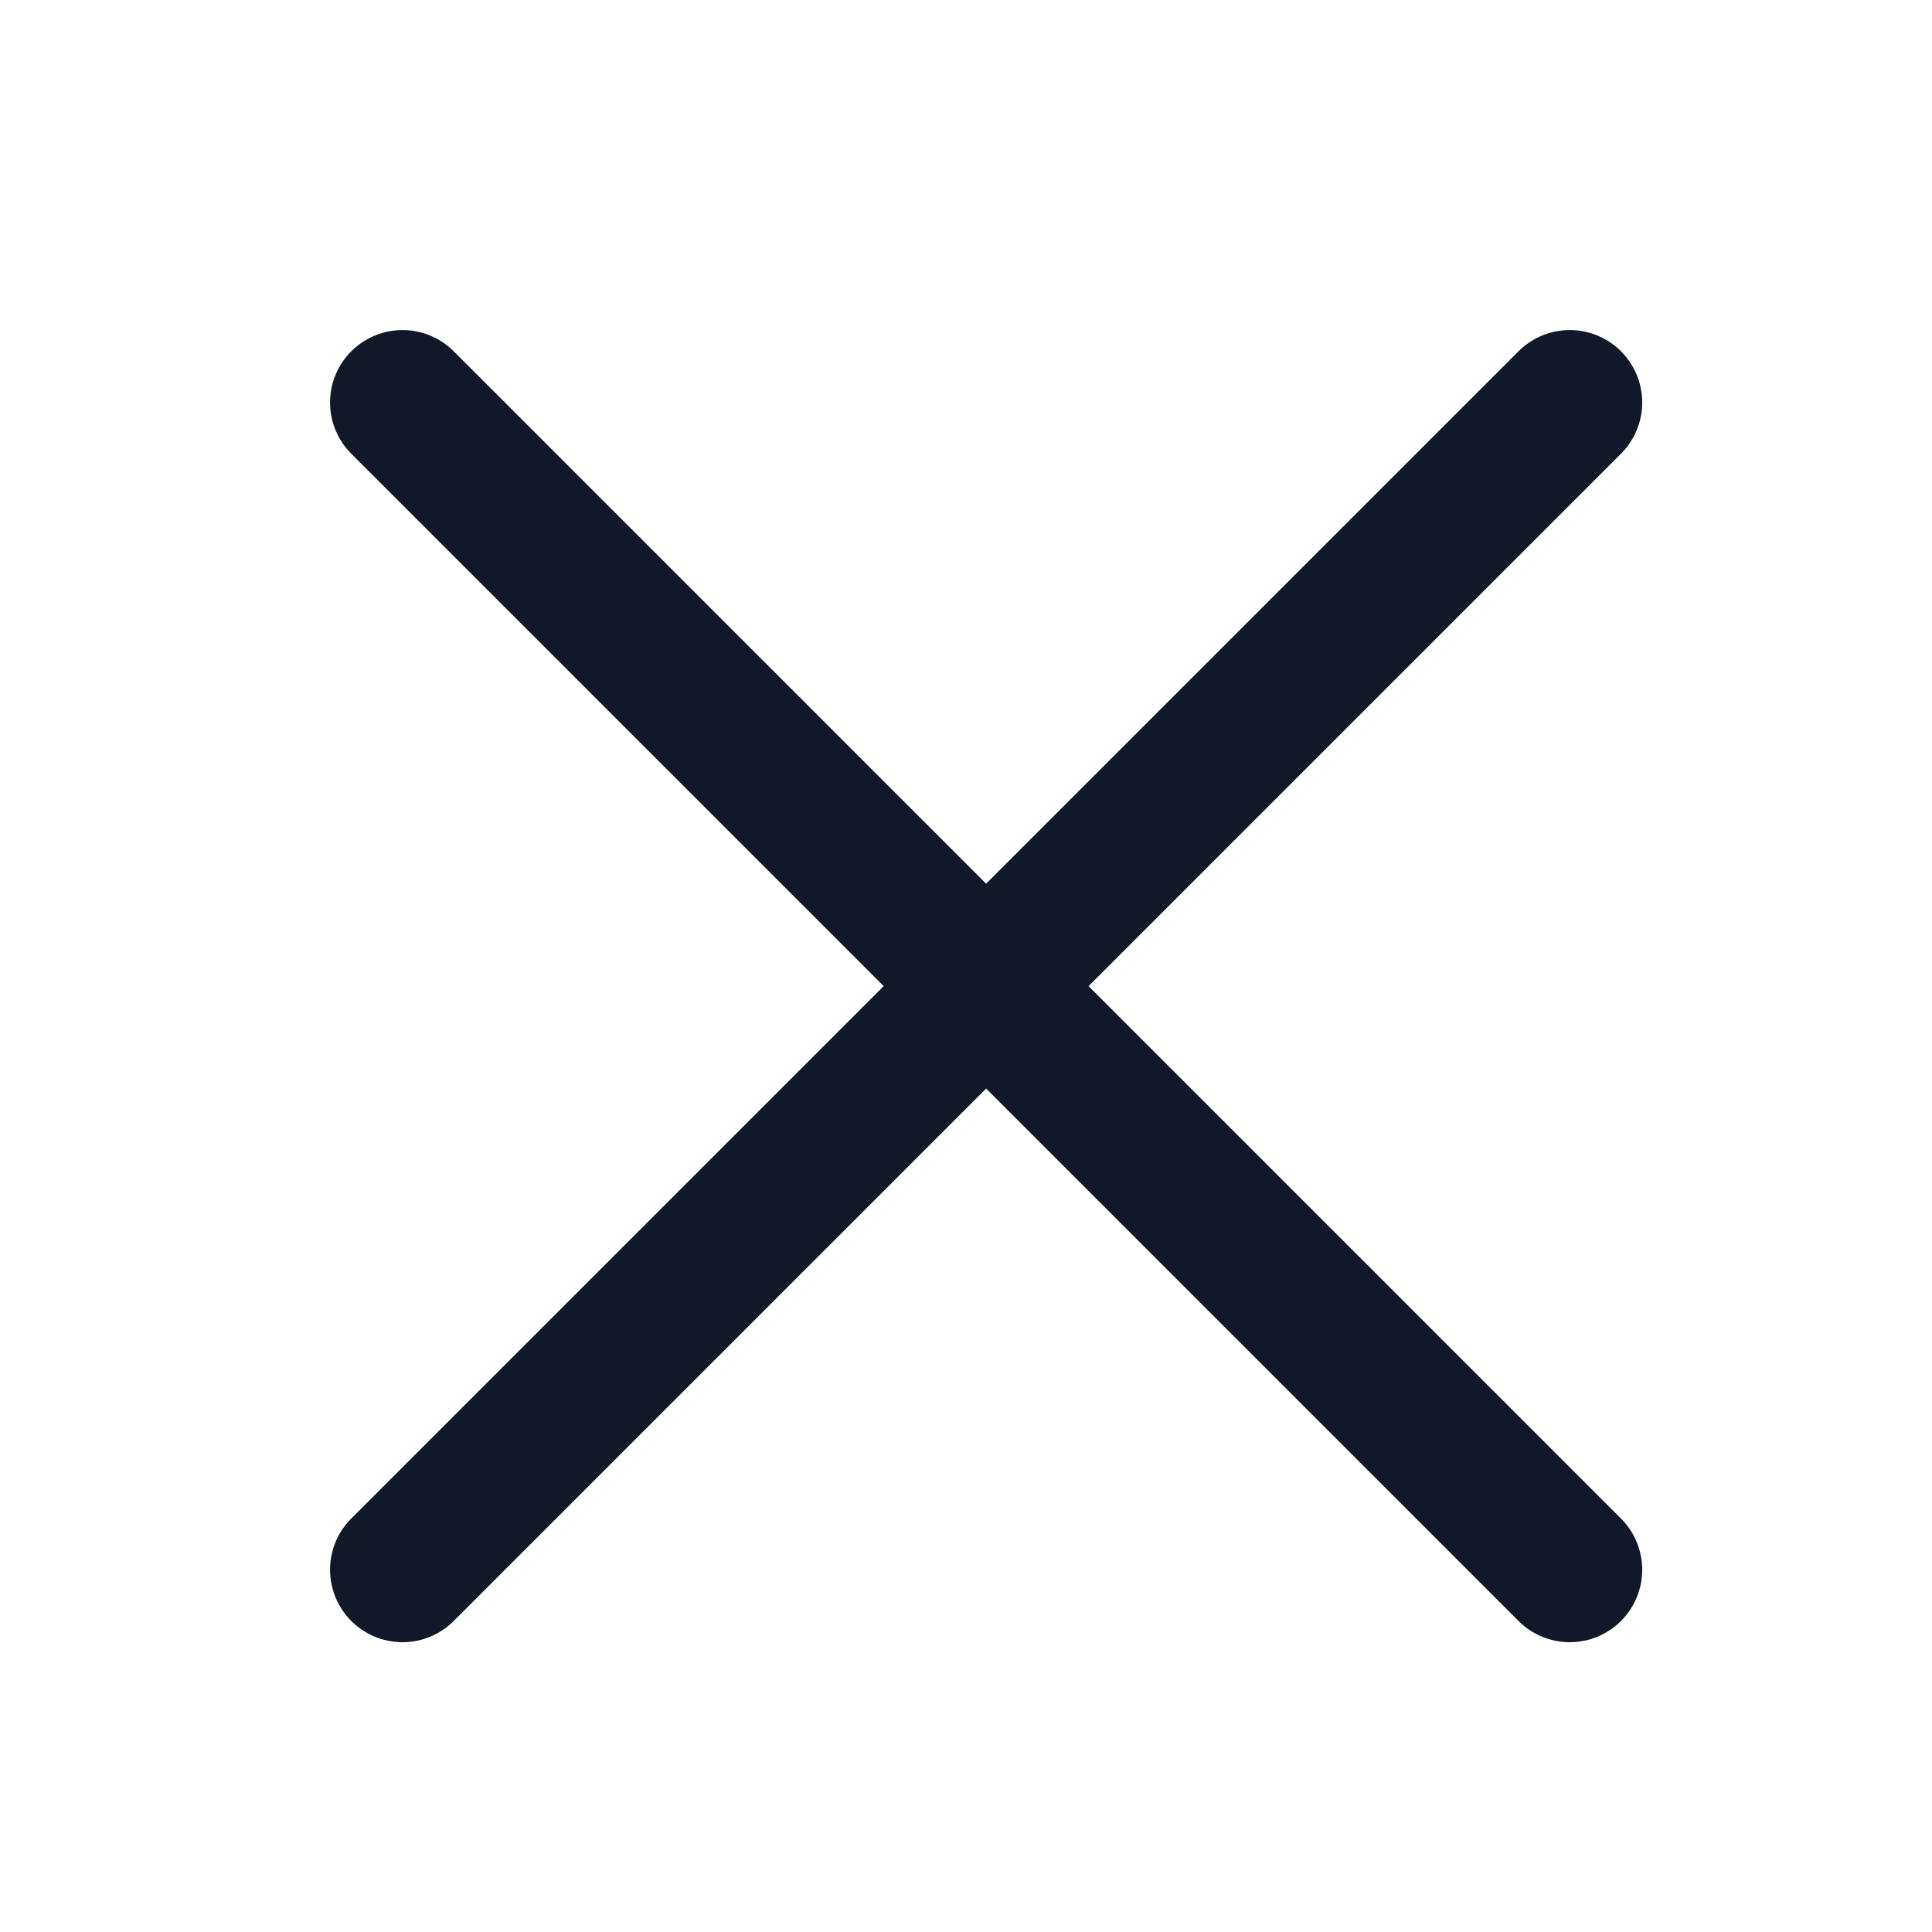
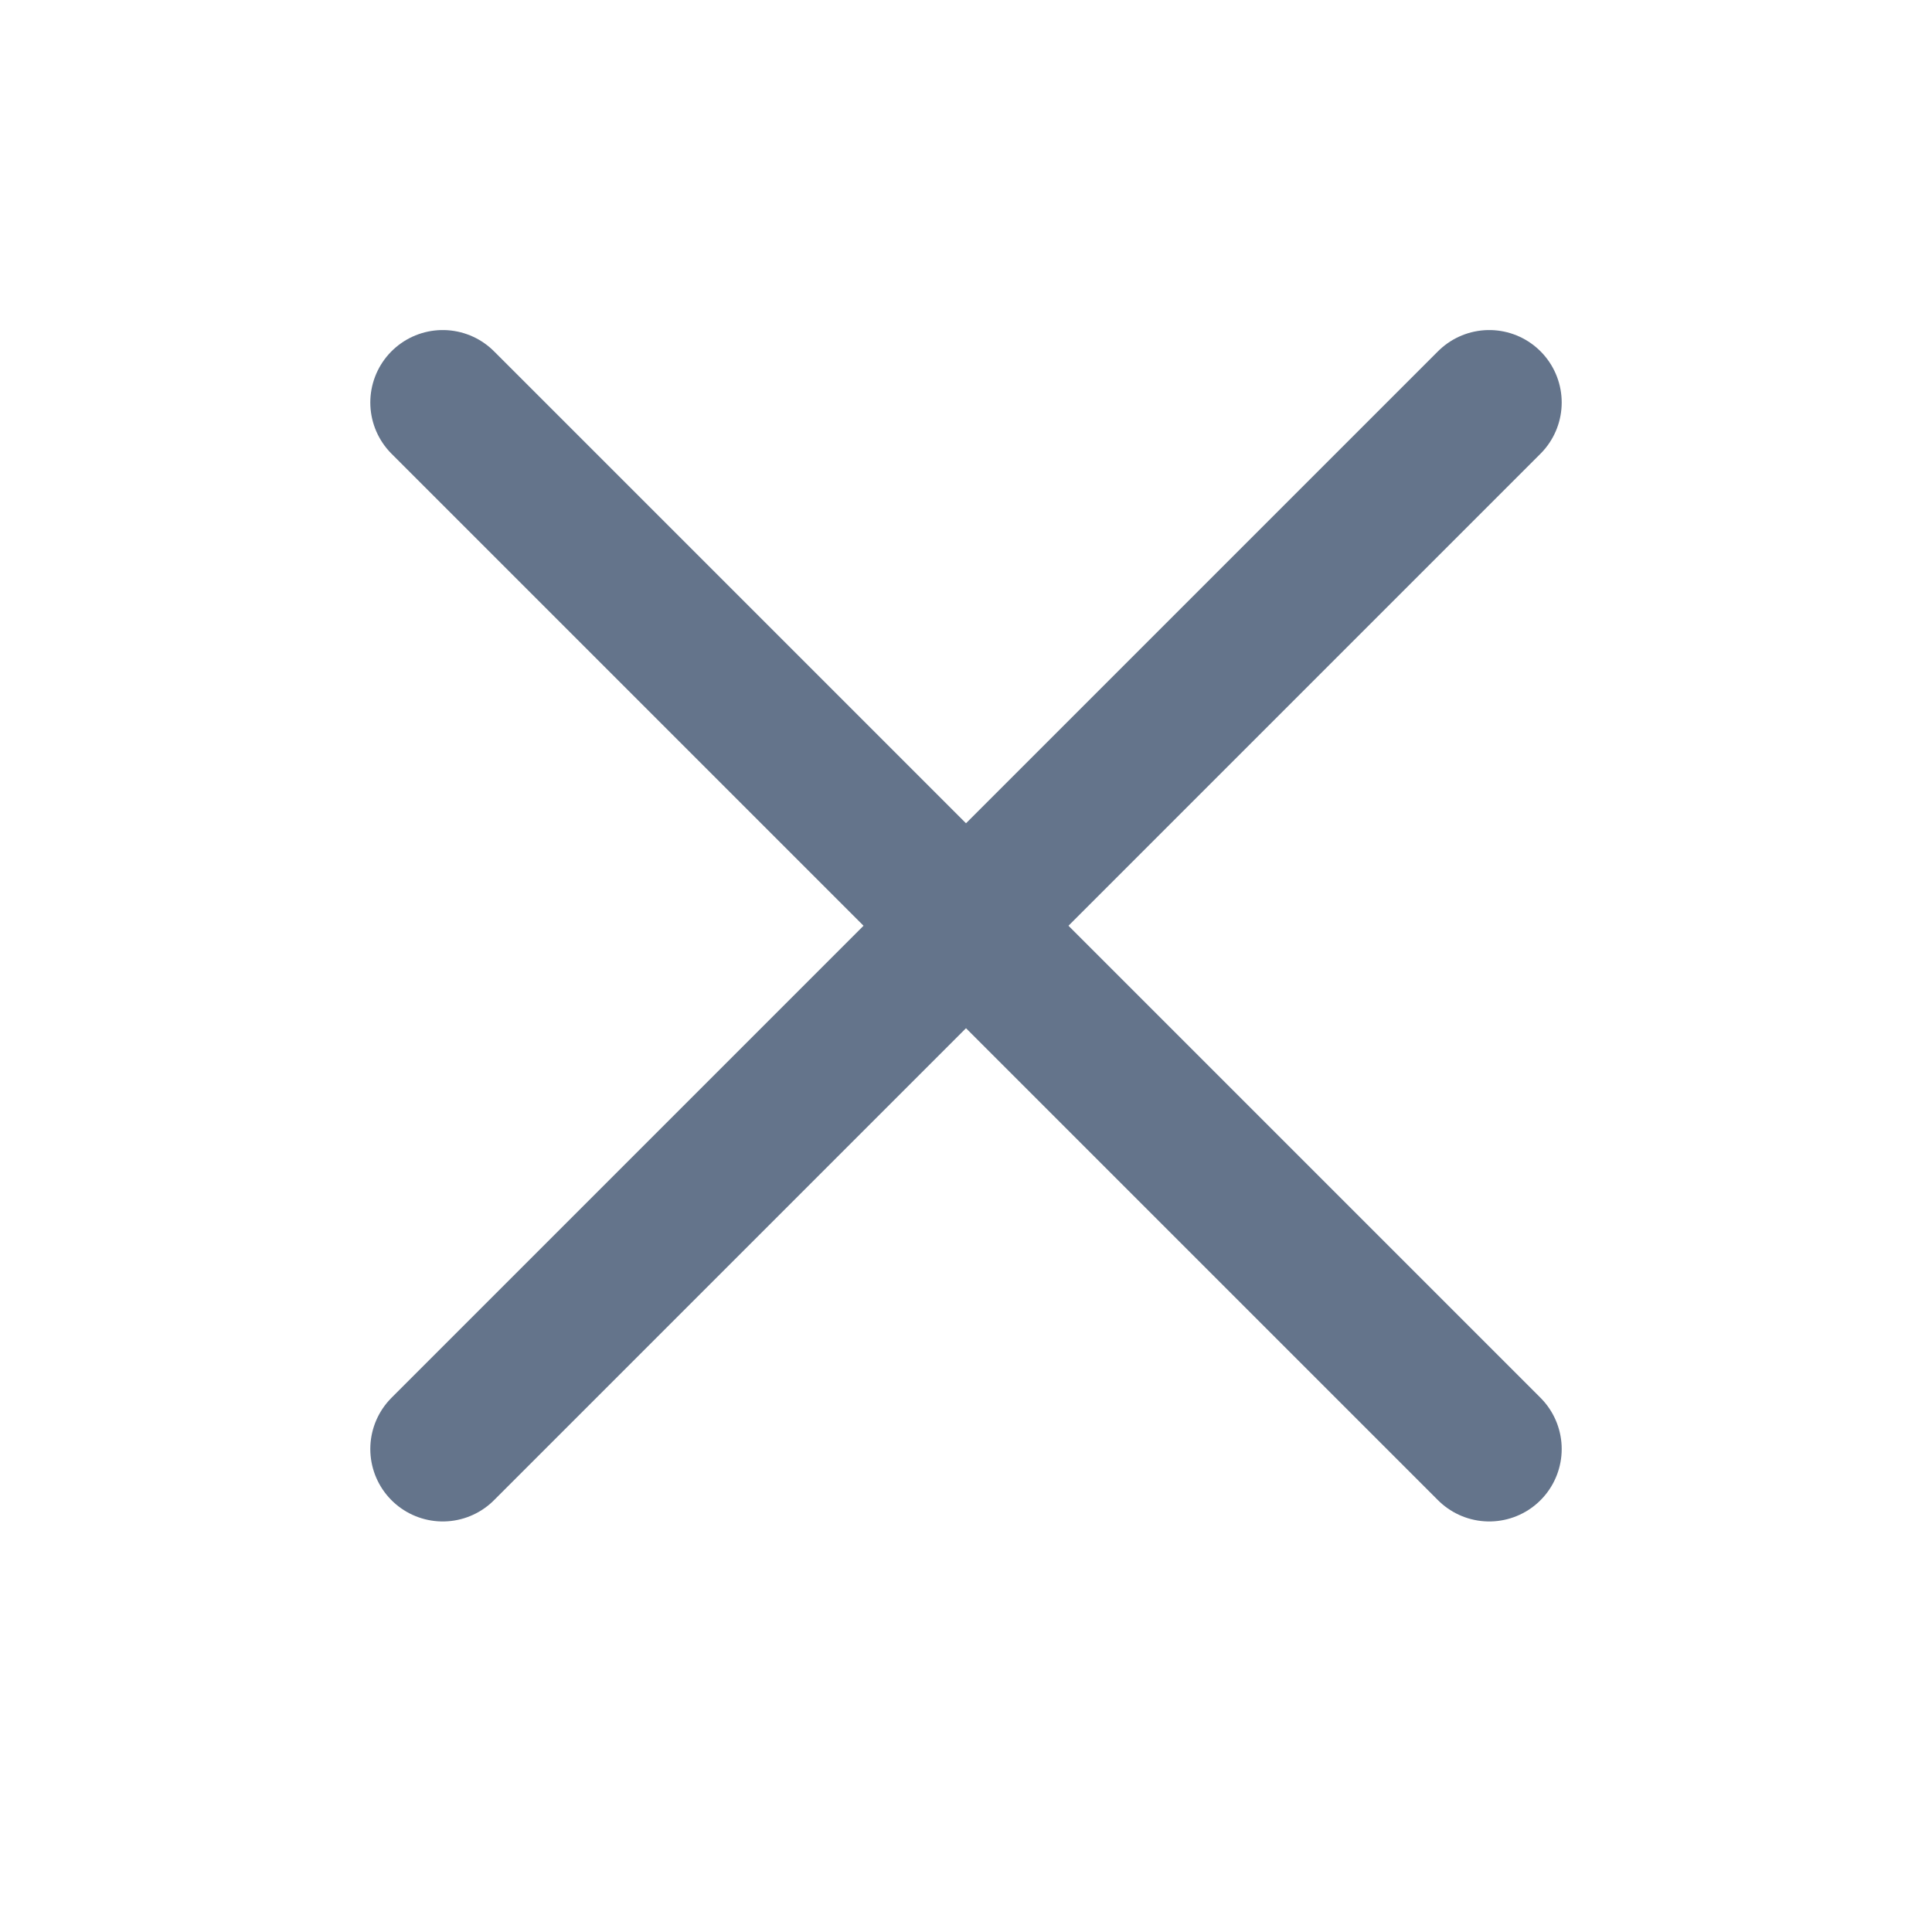
<svg xmlns="http://www.w3.org/2000/svg" width="24" height="24" viewBox="0 0 24 24" fill="none">
-   <path d="M5 5L19.5 19.5" stroke="#111827" stroke-width="1.8" stroke-linecap="round" />
-   <path d="M19.5 5L5 19.5" stroke="#111827" stroke-width="1.8" stroke-linecap="round" />
+   <path d="M5.5 5L18.5 18" stroke="#64748B" stroke-width="1.8" stroke-linecap="round" />
+   <path d="M18.5 5L5.5 18" stroke="#64748B" stroke-width="1.8" stroke-linecap="round" />
</svg>
